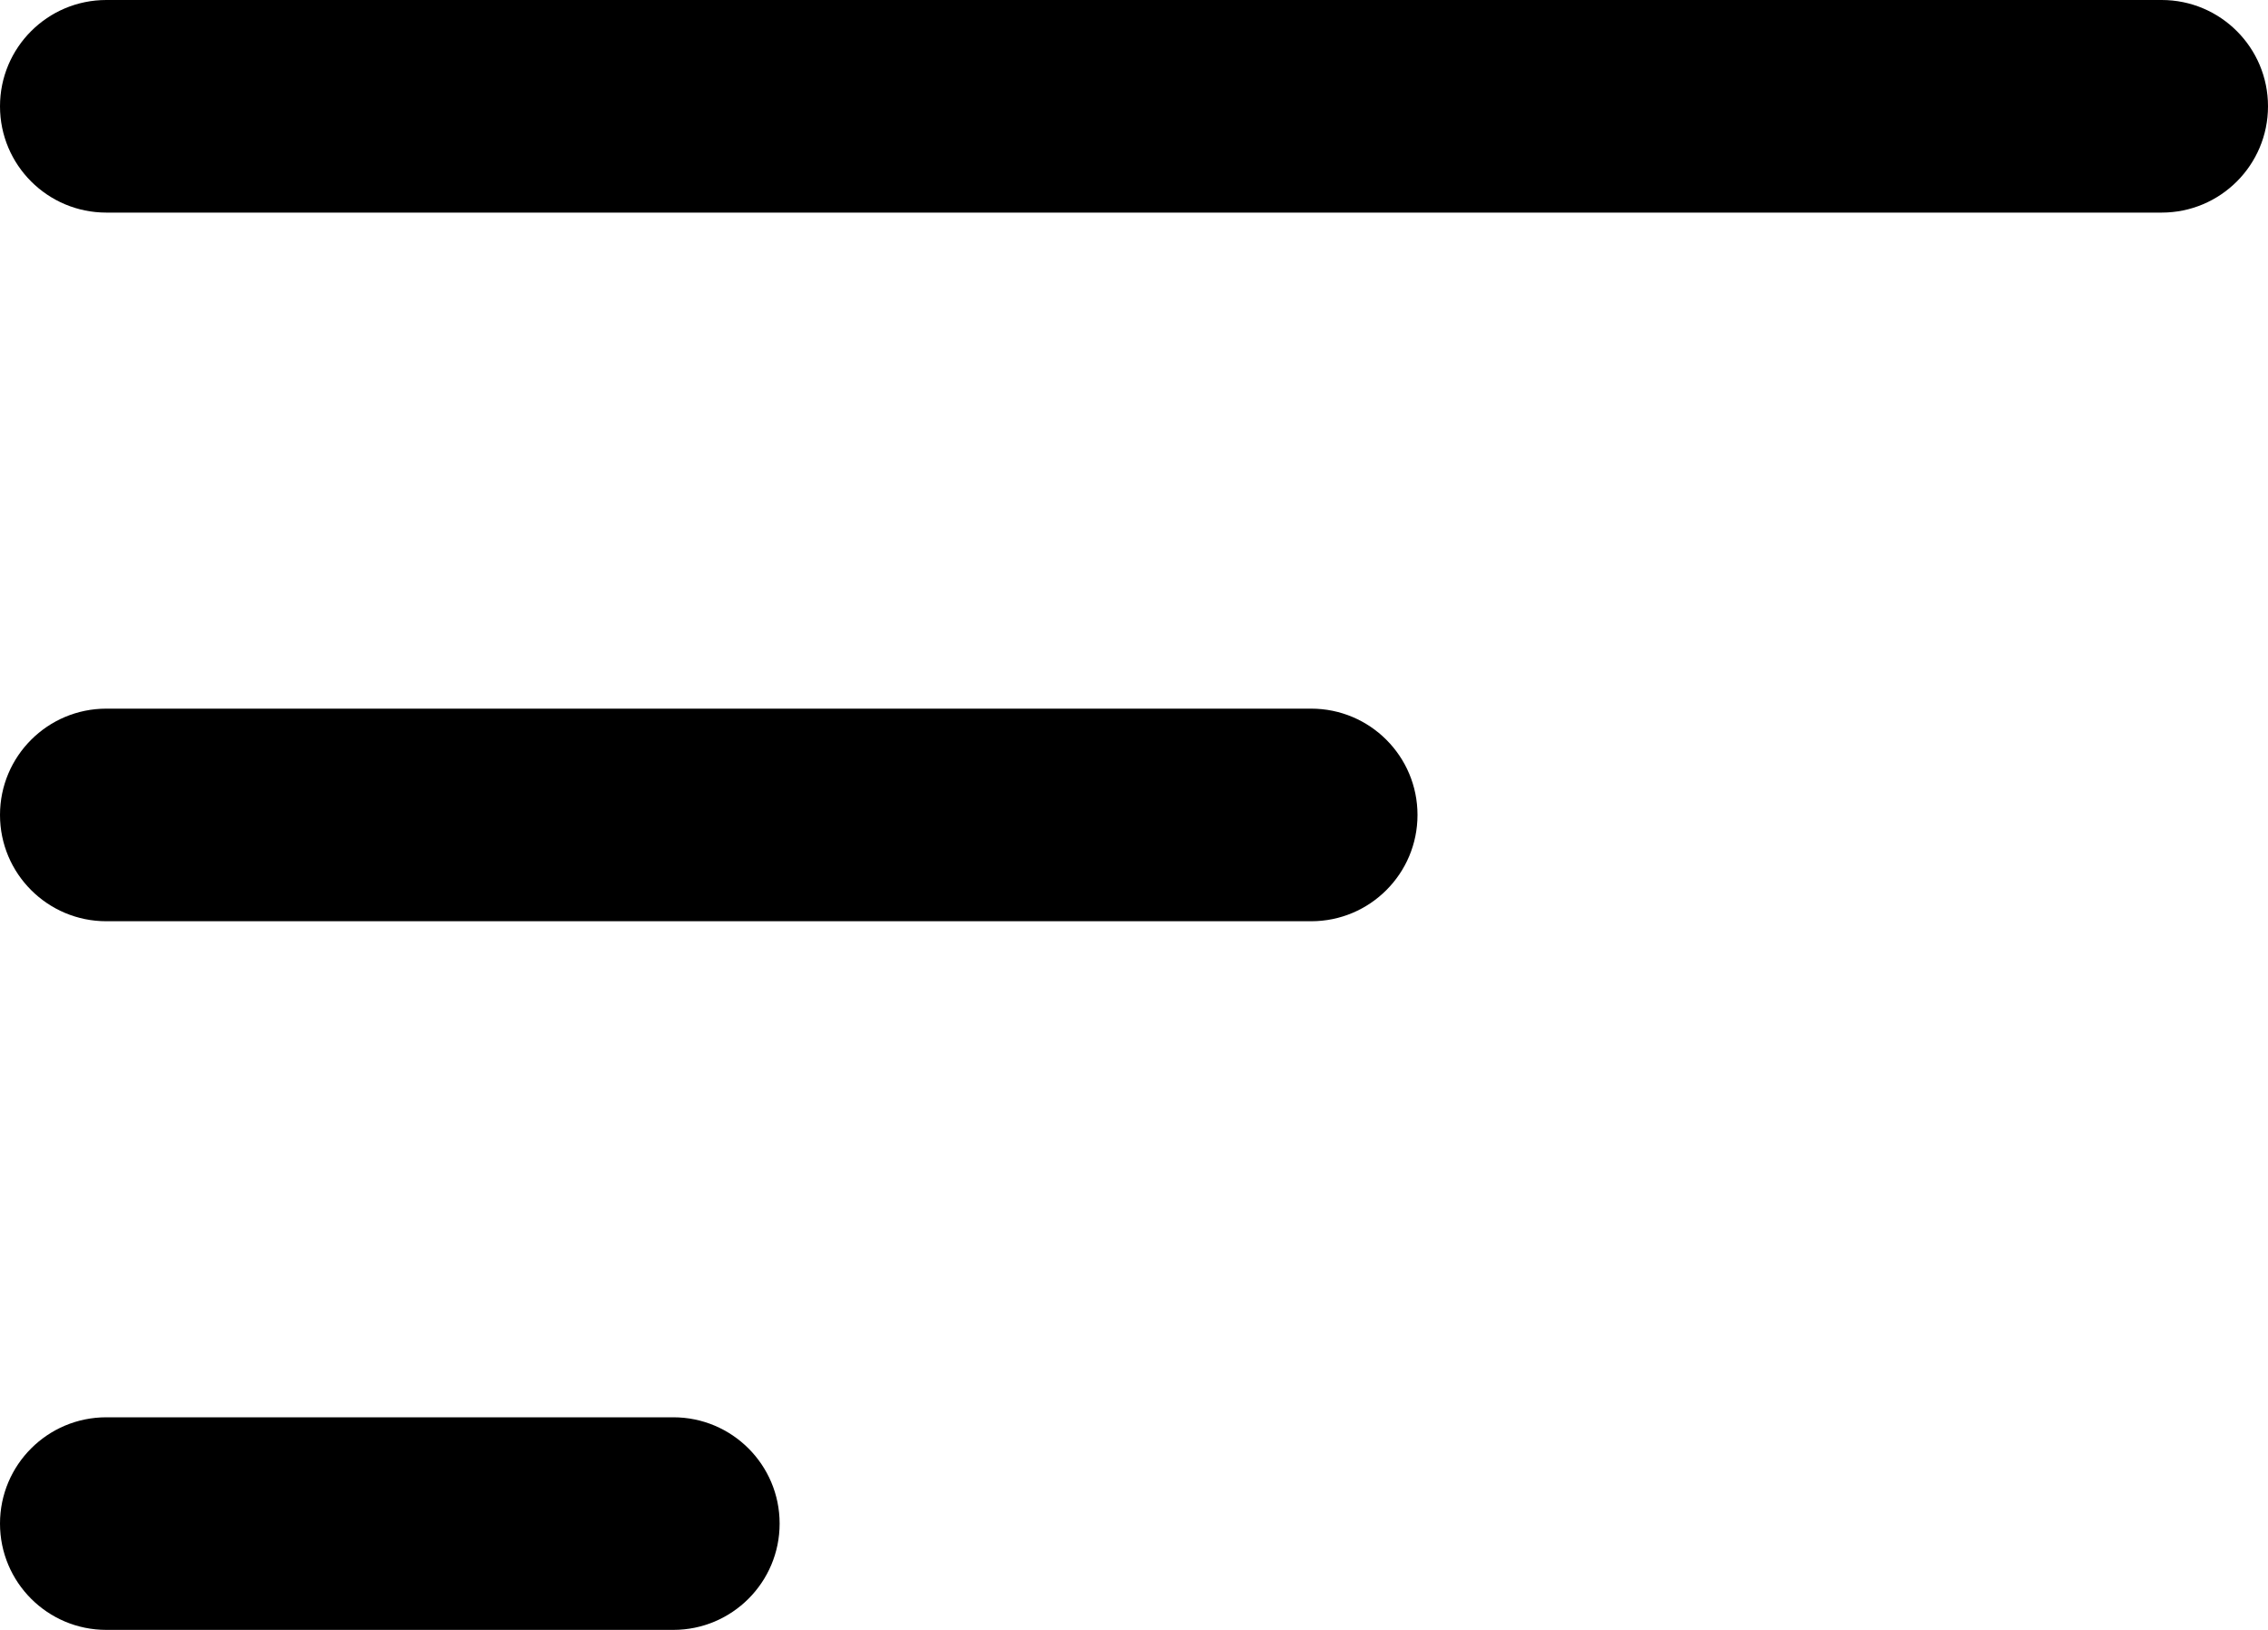
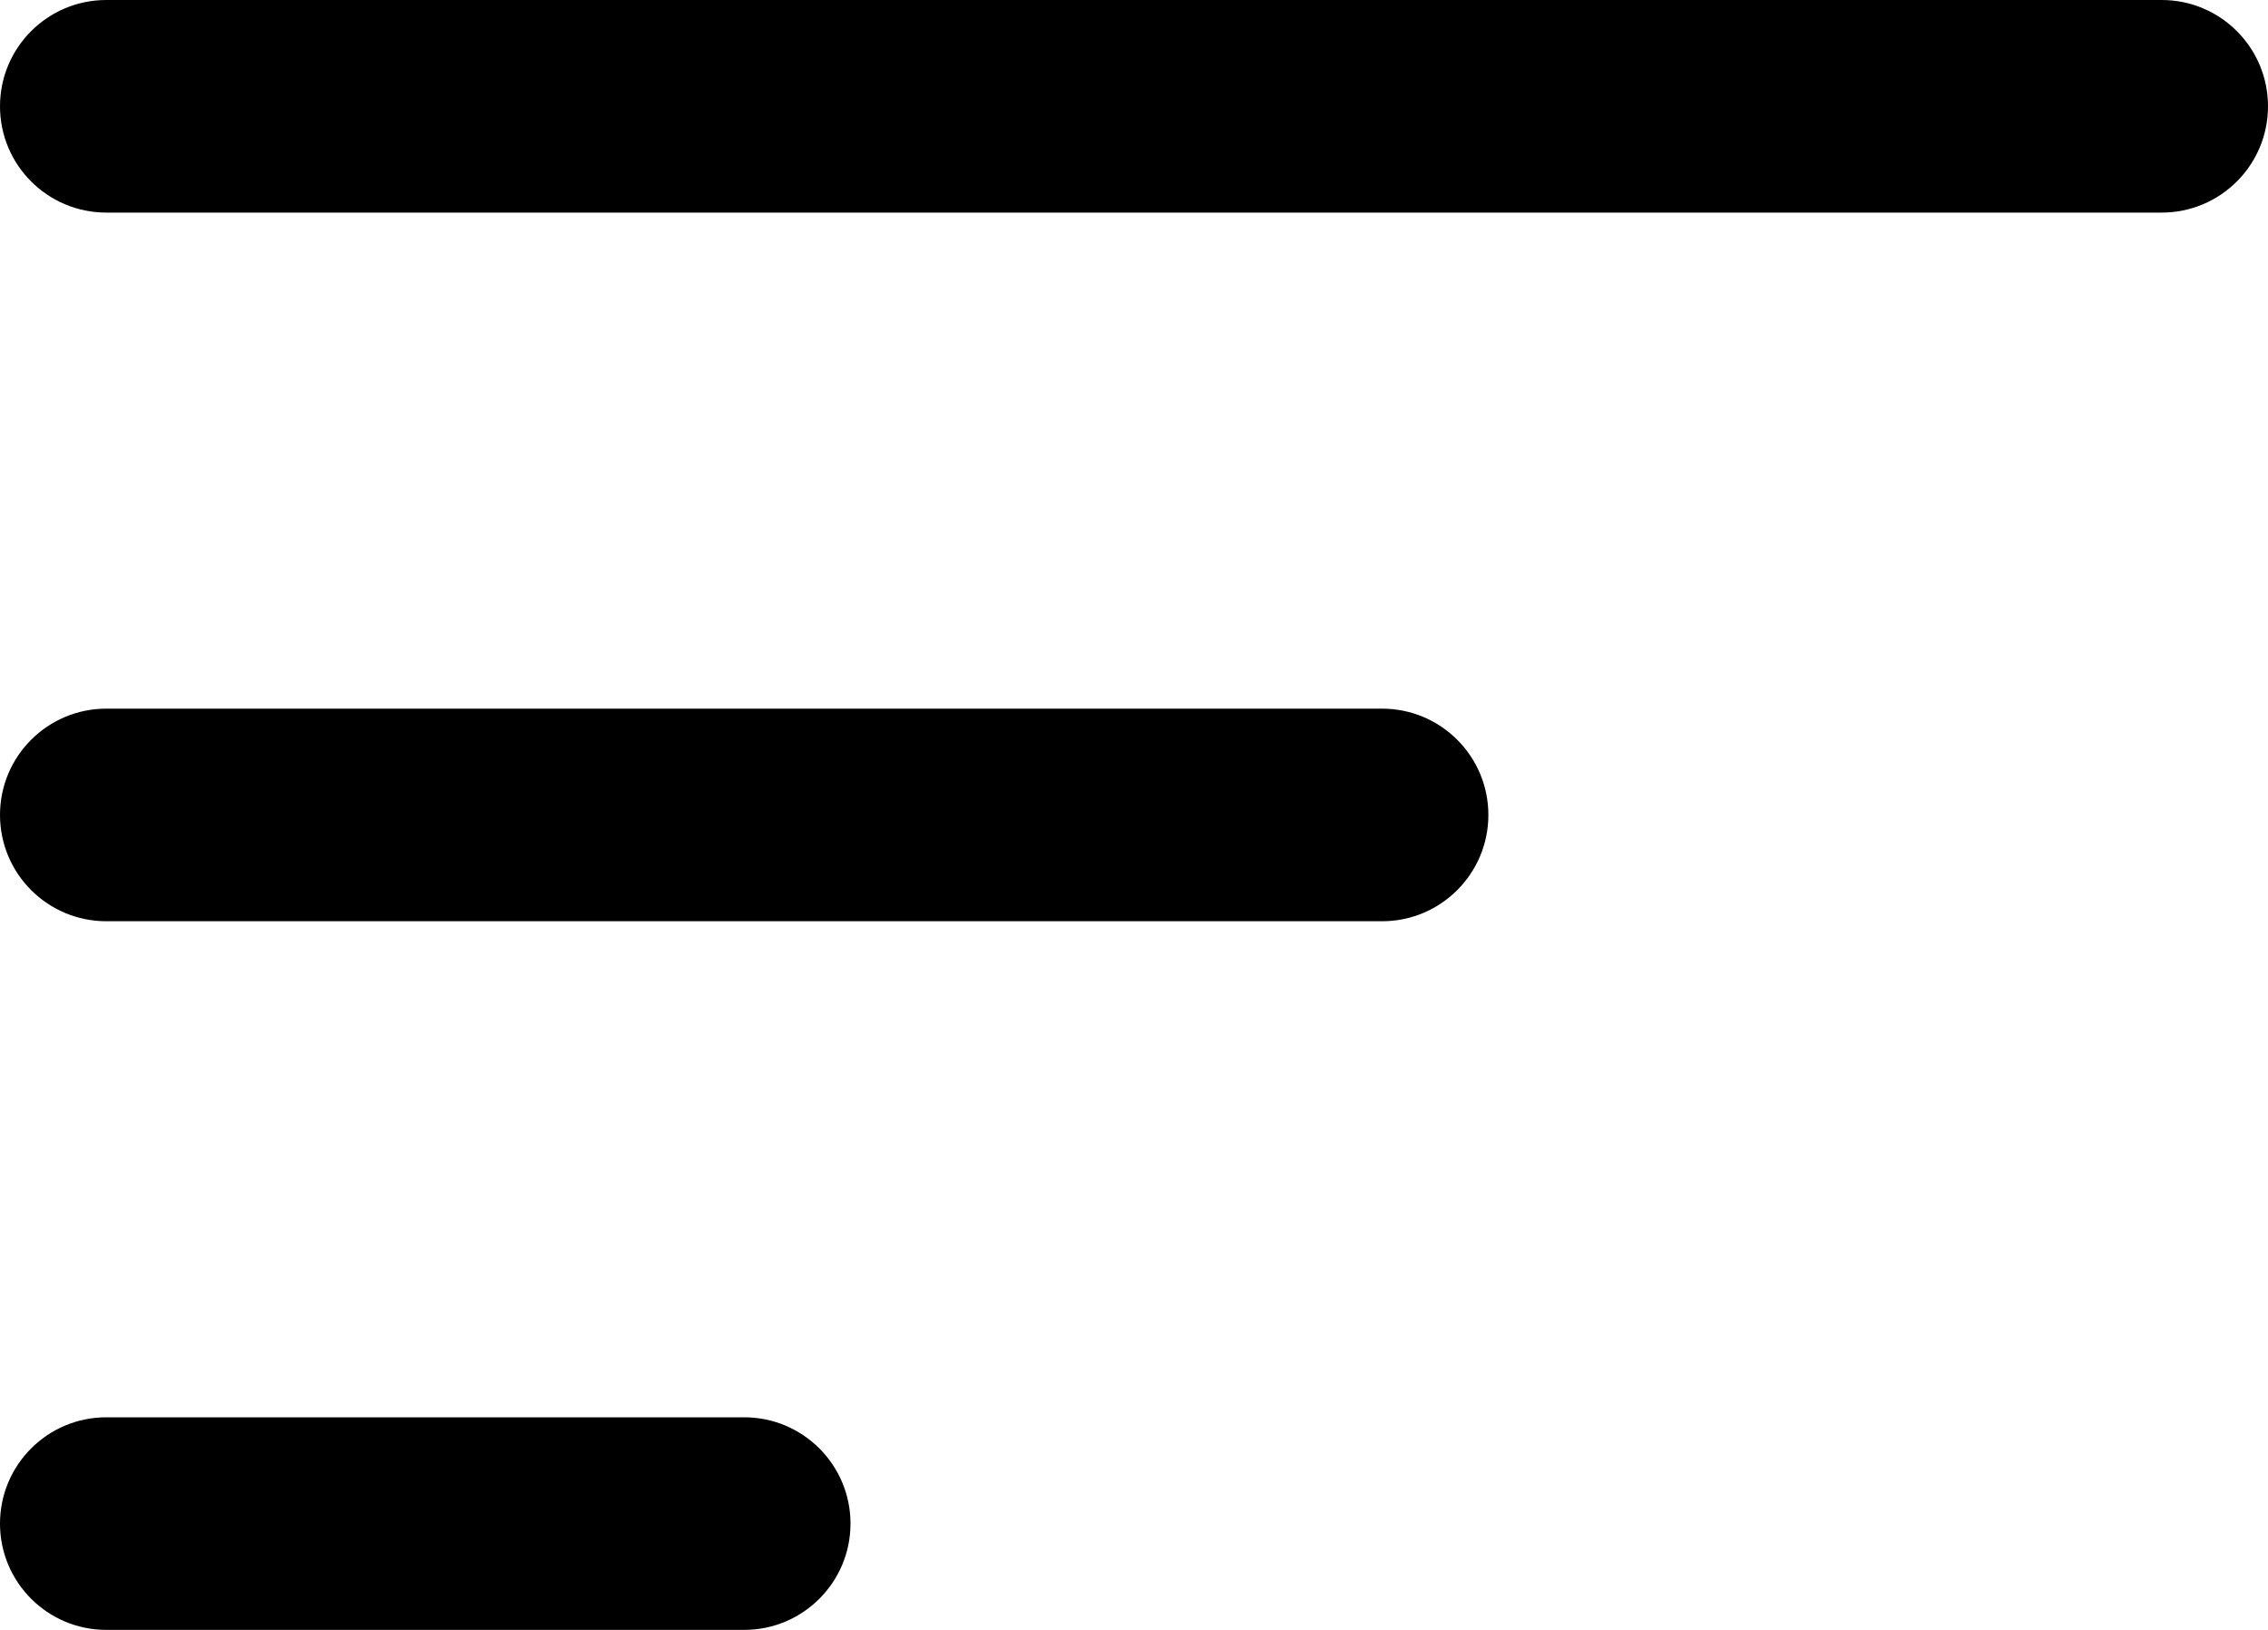
<svg xmlns="http://www.w3.org/2000/svg" viewBox="0 0 32 23">
-   <path d="M1.5 0a1.5 1.5 0 0 0 0 3h29a1.5 1.5 0 0 0 0-3Zm0 10a1.5 1.5 0 0 0 0 3h17a1.5 1.5 0 0 0 0-3Zm0 10a1.5 1.5 0 0 0 0 3h8a1.5 1.5 0 0 0 0-3Z" />
+   <path d="M1.5 0a1.5 1.5 0 0 0 0 3h29a1.5 1.5 0 0 0 0-3Zm0 10a1.5 1.5 0 0 0 0 3h18a1.5 1.5 0 0 0 0-3Zm0 10a1.5 1.5 0 0 0 0 3h9a1.5 1.5 0 0 0 0-3Z" />
</svg>
